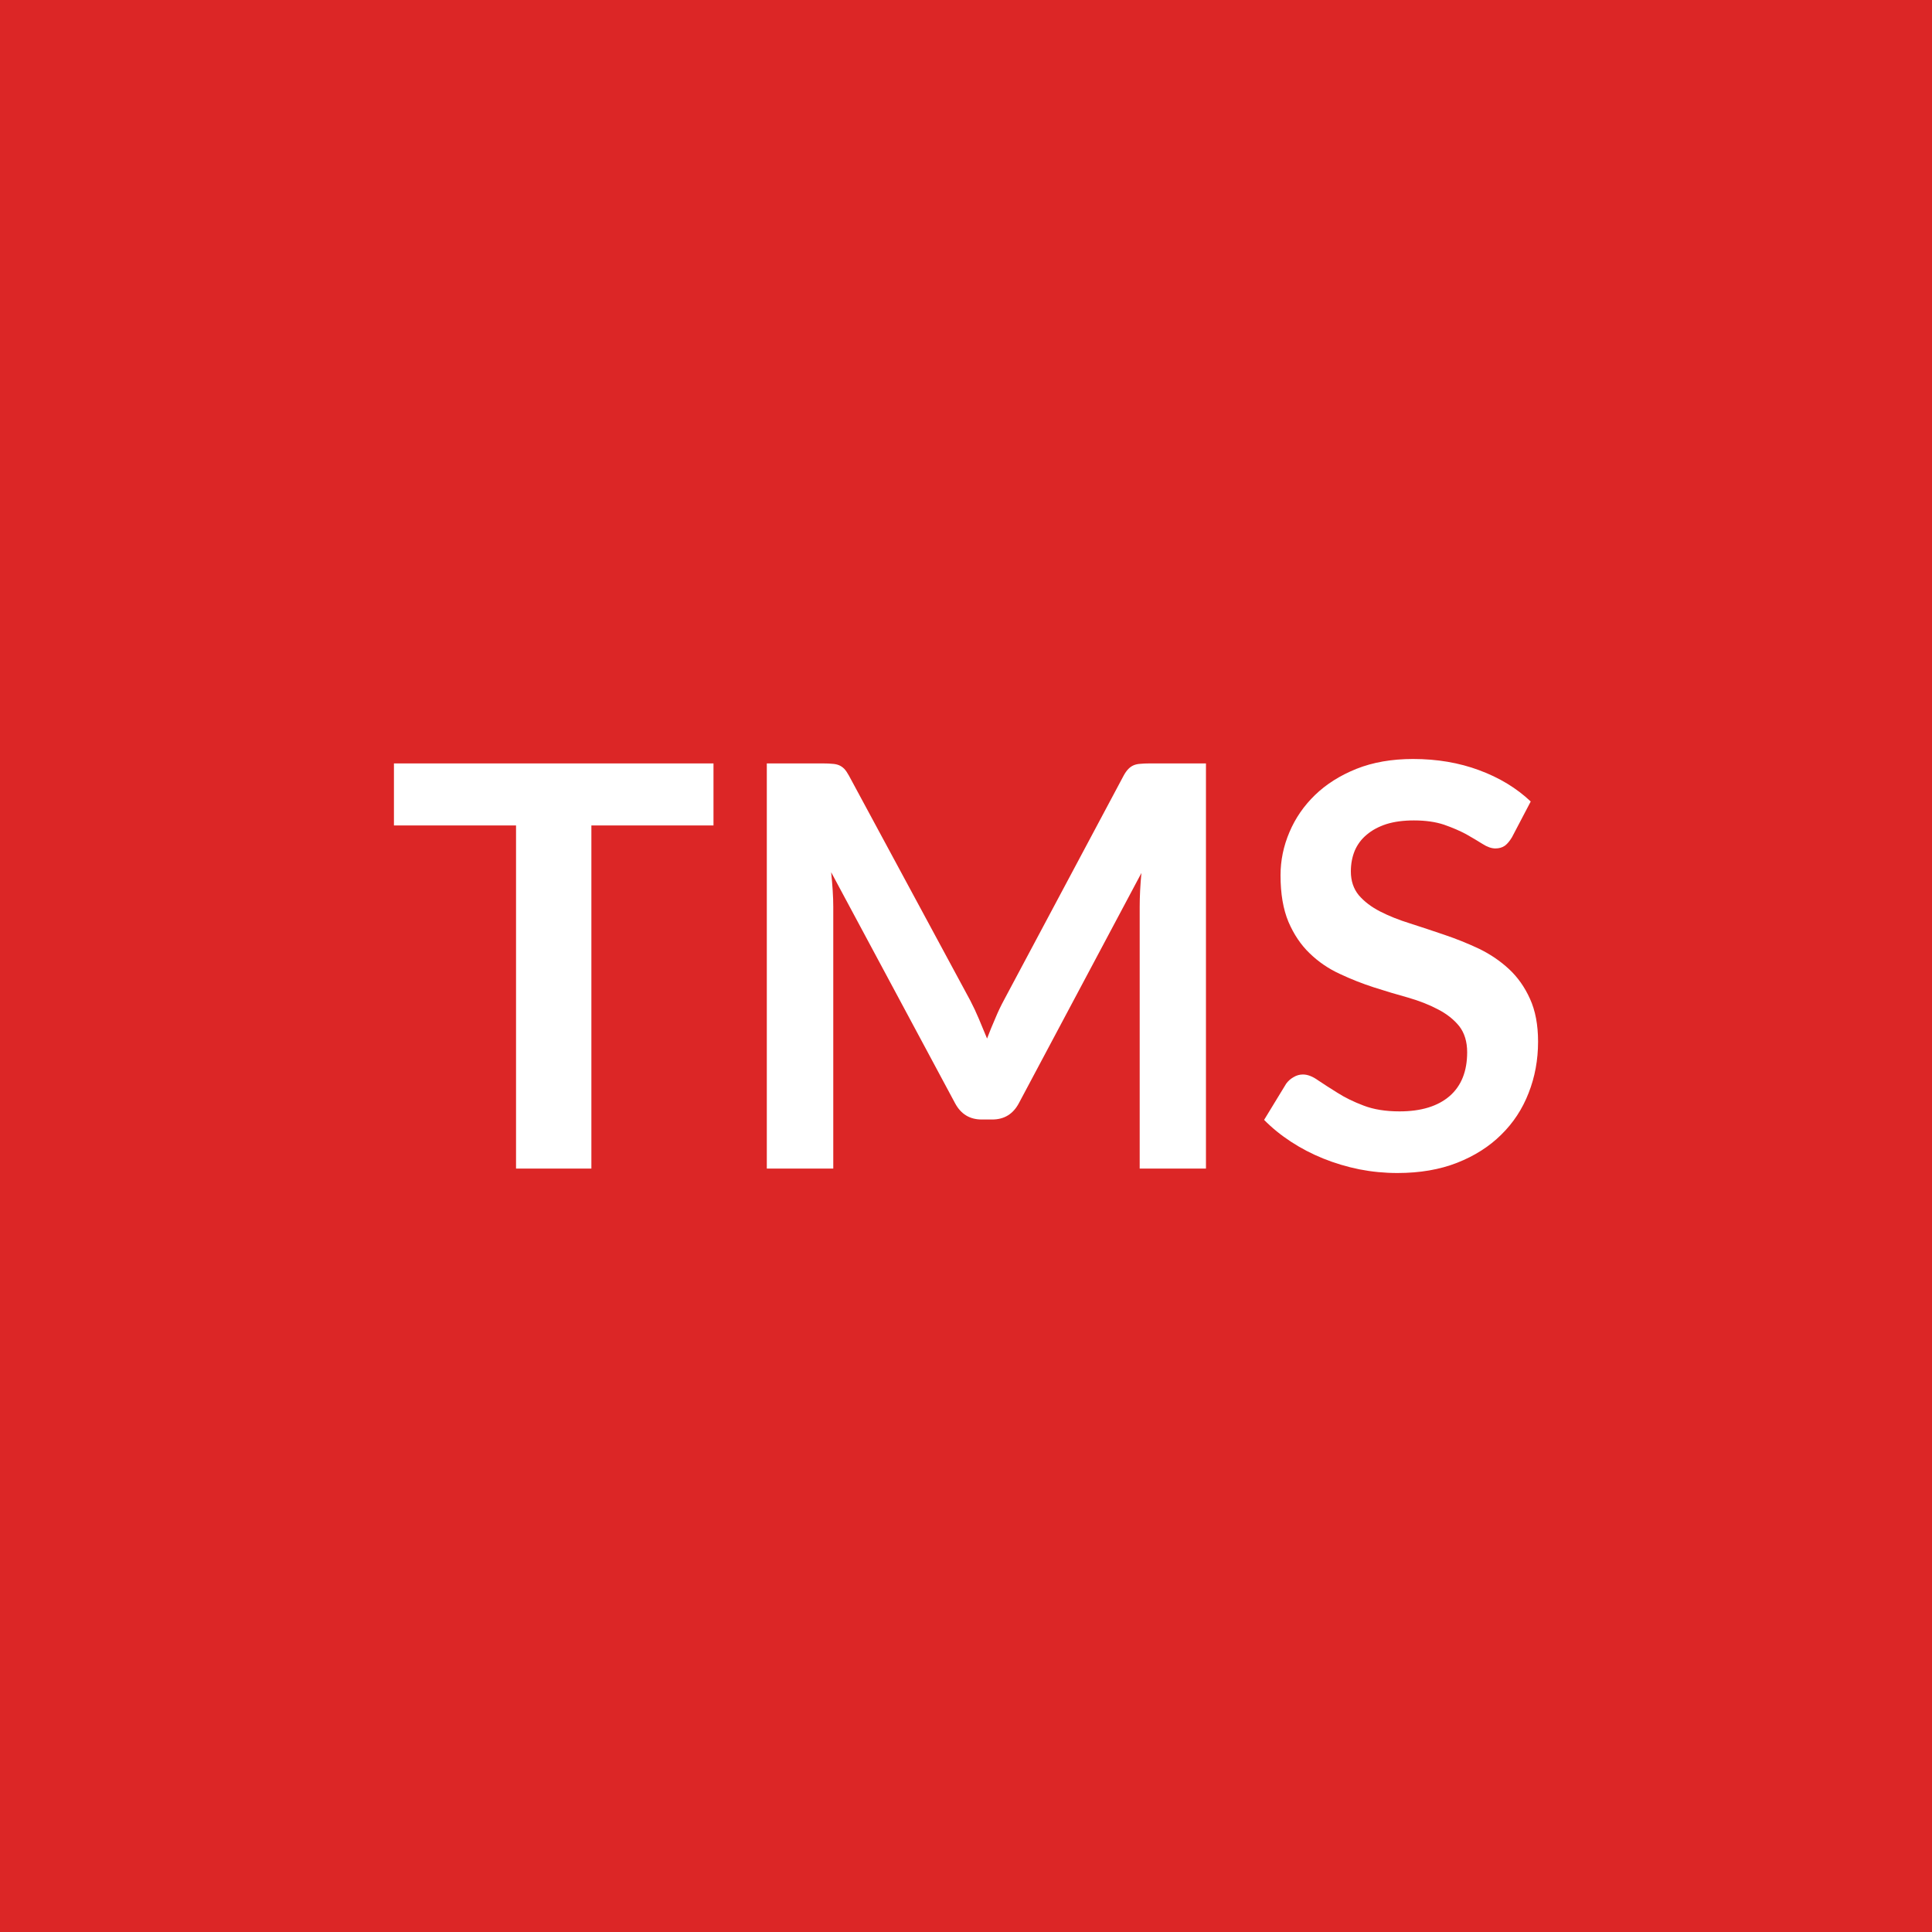
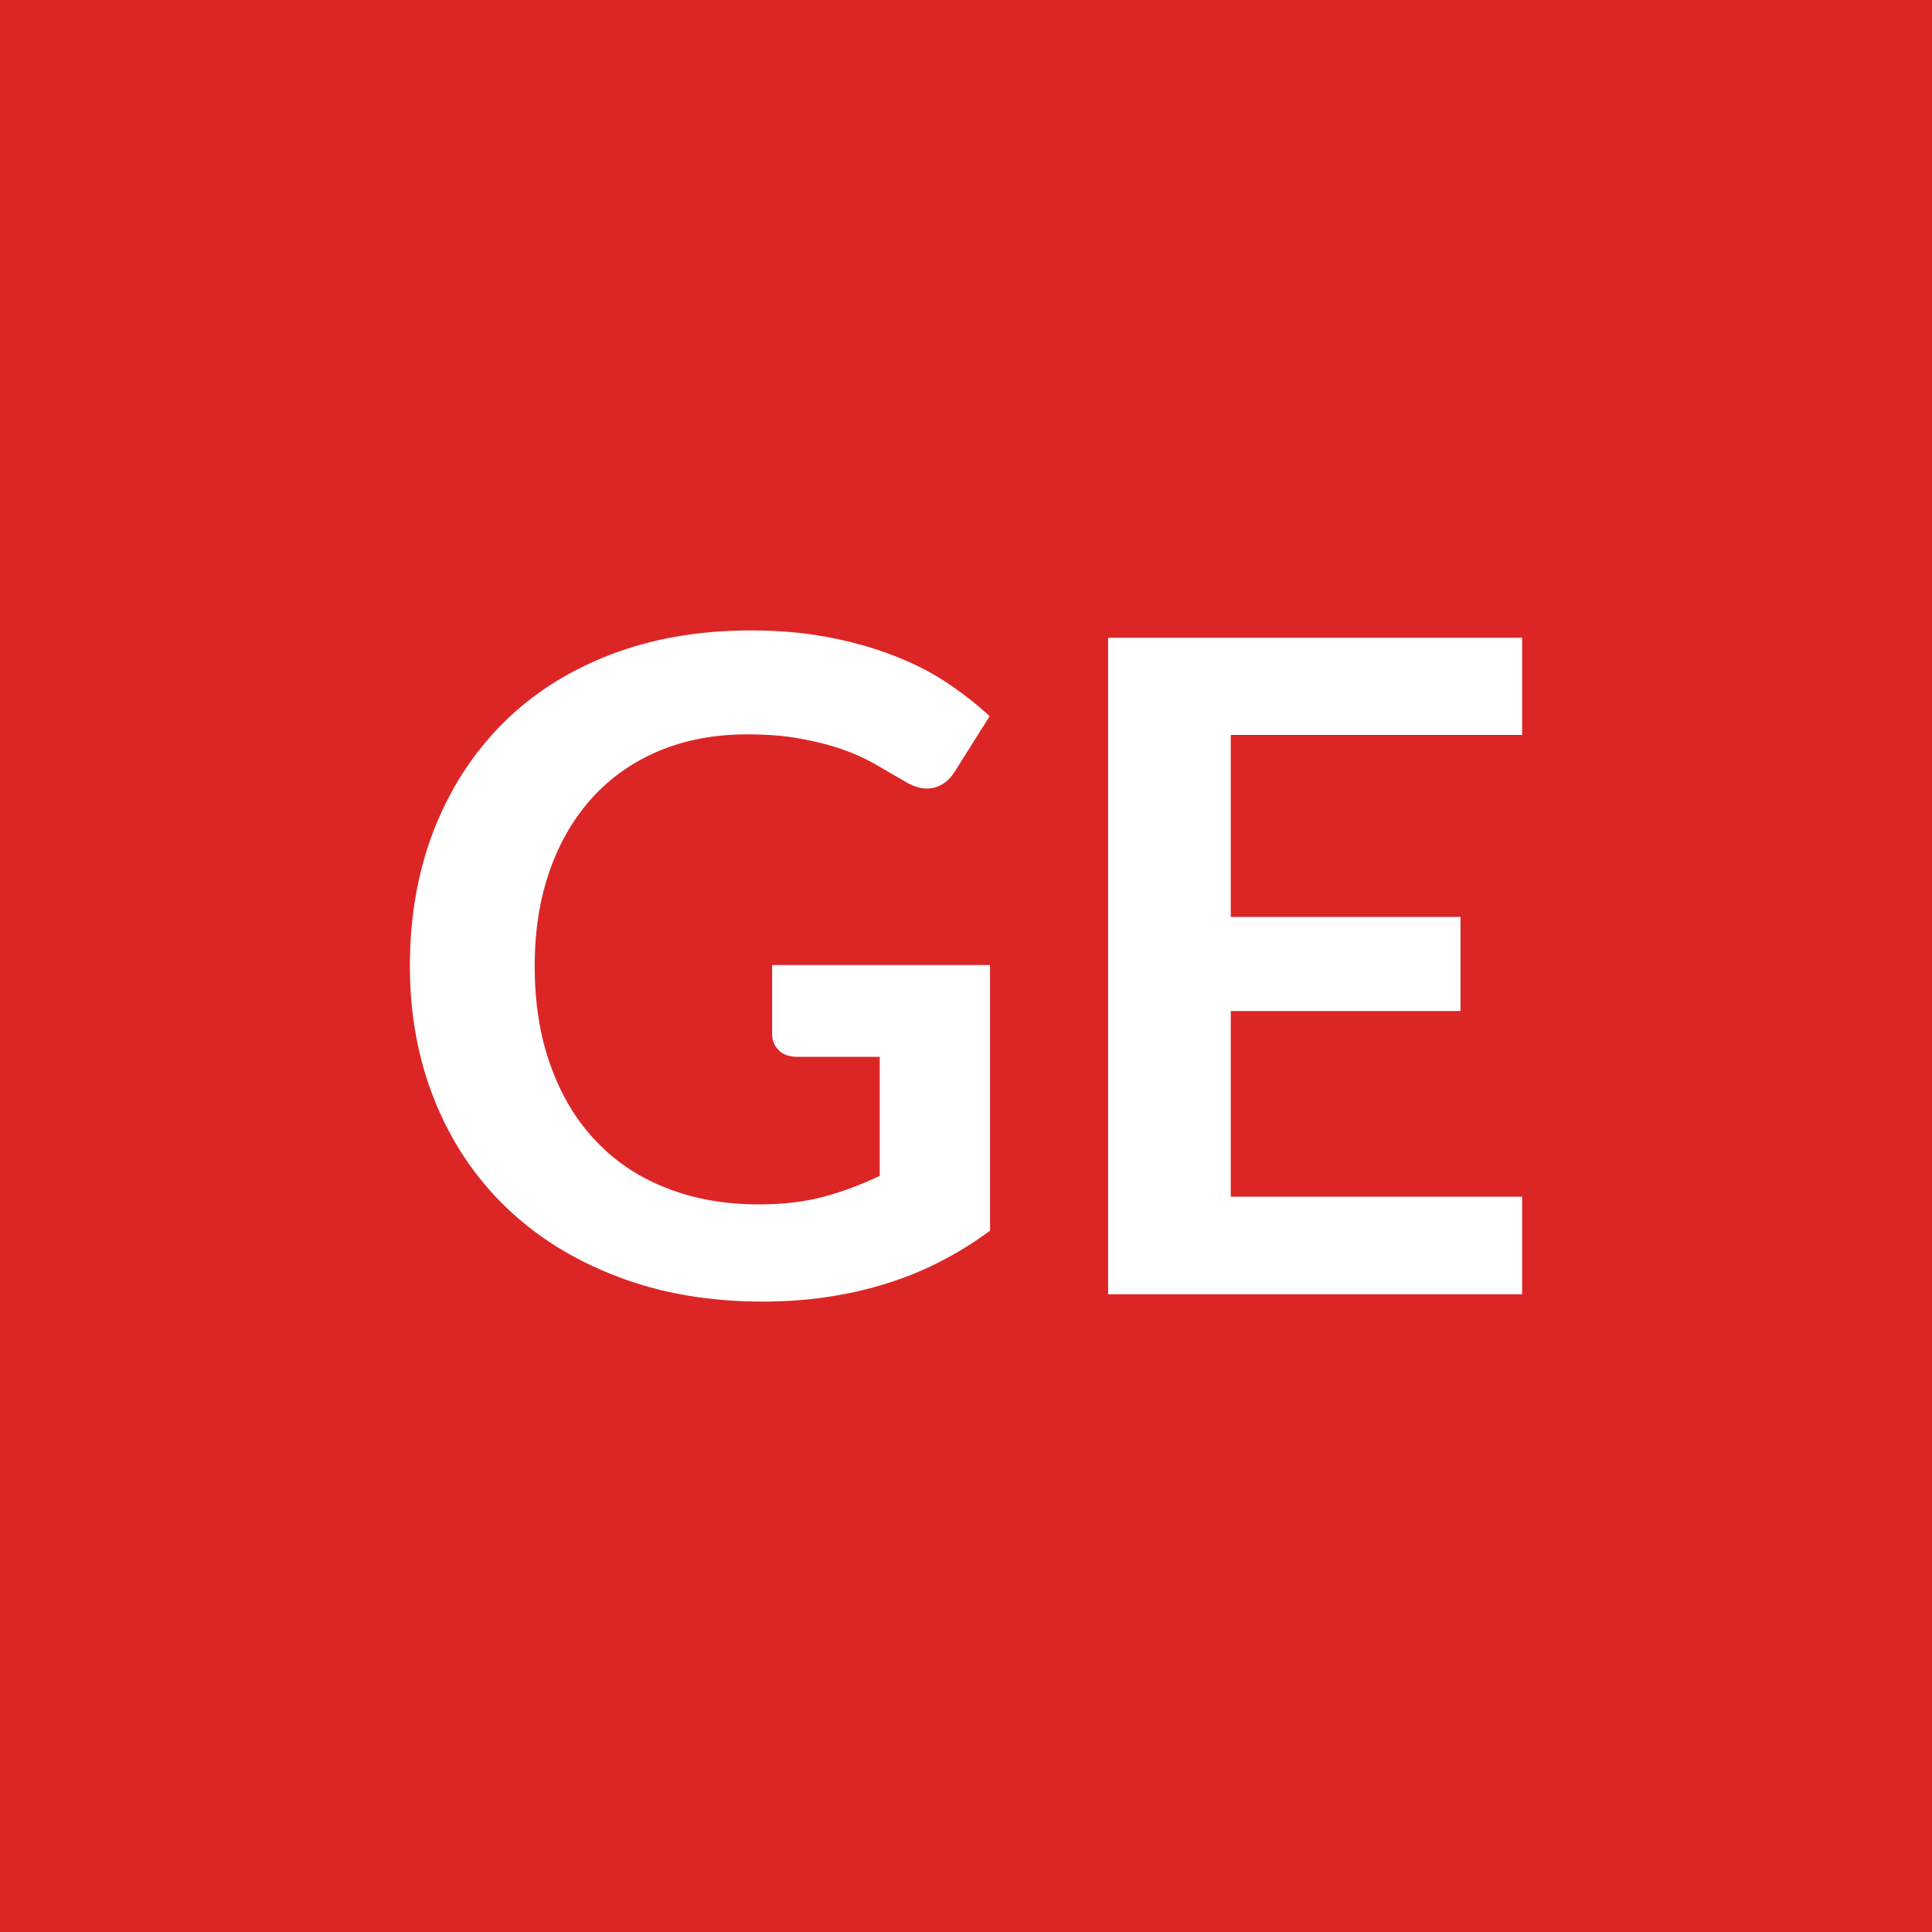
<svg xmlns="http://www.w3.org/2000/svg" width="100" height="100" viewBox="0 0 100 100">
  <rect width="100%" height="100%" fill="#dc2626" />
-   <path fill="#ffffff" d="M36.93 39.515v3.21h-6.32v17.76h-3.9v-17.76h-6.32v-3.21zm22.55 0h2.94v20.97h-3.43v-13.54q0-.82.09-1.76l-6.34 11.91q-.45.85-1.38.85h-.55q-.93 0-1.38-.85l-6.41-11.95q.05.48.08.94.03.47.03.86v13.54h-3.44v-20.97h2.94q.26 0 .45.02.19.01.34.07t.28.19q.12.13.24.35l6.28 11.64q.24.46.45.96.21.49.42 1.01.2-.53.42-1.03.21-.51.46-.97l6.19-11.61q.12-.22.25-.35t.28-.19.34-.07q.19-.02.45-.02m19.75 1.97-.97 1.85q-.18.3-.37.44-.2.14-.49.14-.3 0-.66-.23-.35-.22-.84-.5-.5-.27-1.16-.5-.66-.22-1.56-.22-.81 0-1.42.19-.61.2-1.02.55-.41.34-.62.83-.2.49-.2 1.07 0 .73.41 1.23.42.49 1.1.84t1.55.62q.87.28 1.78.59.92.31 1.79.72.87.42 1.55 1.05t1.09 1.54q.42.92.42 2.22 0 1.42-.49 2.66-.48 1.24-1.42 2.16-.93.92-2.28 1.45t-3.09.53q-1 0-1.97-.19-.98-.2-1.87-.56t-1.67-.87-1.39-1.13l1.14-1.87q.15-.21.38-.34.23-.14.49-.14.36 0 .78.3.43.29 1.01.65.58.37 1.35.66.78.3 1.86.3 1.67 0 2.59-.79.91-.79.91-2.27 0-.82-.41-1.35-.42-.52-1.1-.87-.68-.36-1.55-.61-.87-.24-1.77-.53t-1.77-.7q-.87-.4-1.55-1.06-.68-.65-1.1-1.63-.41-.98-.41-2.41 0-1.15.46-2.23.46-1.09 1.33-1.93t2.14-1.35q1.28-.51 2.93-.51 1.86 0 3.42.58 1.57.58 2.67 1.62" />
+   <path fill="#ffffff" d="M39.965 49.95h11.28V63.7q-2.58 1.9-5.51 2.78-2.92.89-6.26.89-4.16 0-7.53-1.3-3.38-1.29-5.76-3.59-2.39-2.31-3.68-5.5-1.29-3.2-1.29-6.98 0-3.83 1.24-7.03 1.25-3.19 3.54-5.5 2.29-2.3 5.56-3.57t7.33-1.27q2.07 0 3.87.33 1.79.33 3.33.91 1.54.57 2.81 1.39 1.27.83 2.33 1.81l-1.81 2.87q-.42.68-1.11.84-.68.15-1.48-.34-.77-.45-1.55-.9-.77-.44-1.72-.77-.96-.33-2.14-.54-1.19-.22-2.74-.22-2.51 0-4.55.85-2.03.85-3.46 2.42-1.44 1.58-2.21 3.78-.78 2.21-.78 4.94 0 2.91.84 5.2.83 2.3 2.35 3.88 1.51 1.59 3.65 2.42 2.14.84 4.77.84 1.88 0 3.36-.4t2.89-1.08V54.7h-4.28q-.61 0-.95-.34t-.34-.84zm38.82-11.91h-15.08v9.42h11.89v4.87h-11.89v9.61h15.08v5.05h-21.43V33.01h21.43z" />
</svg>
